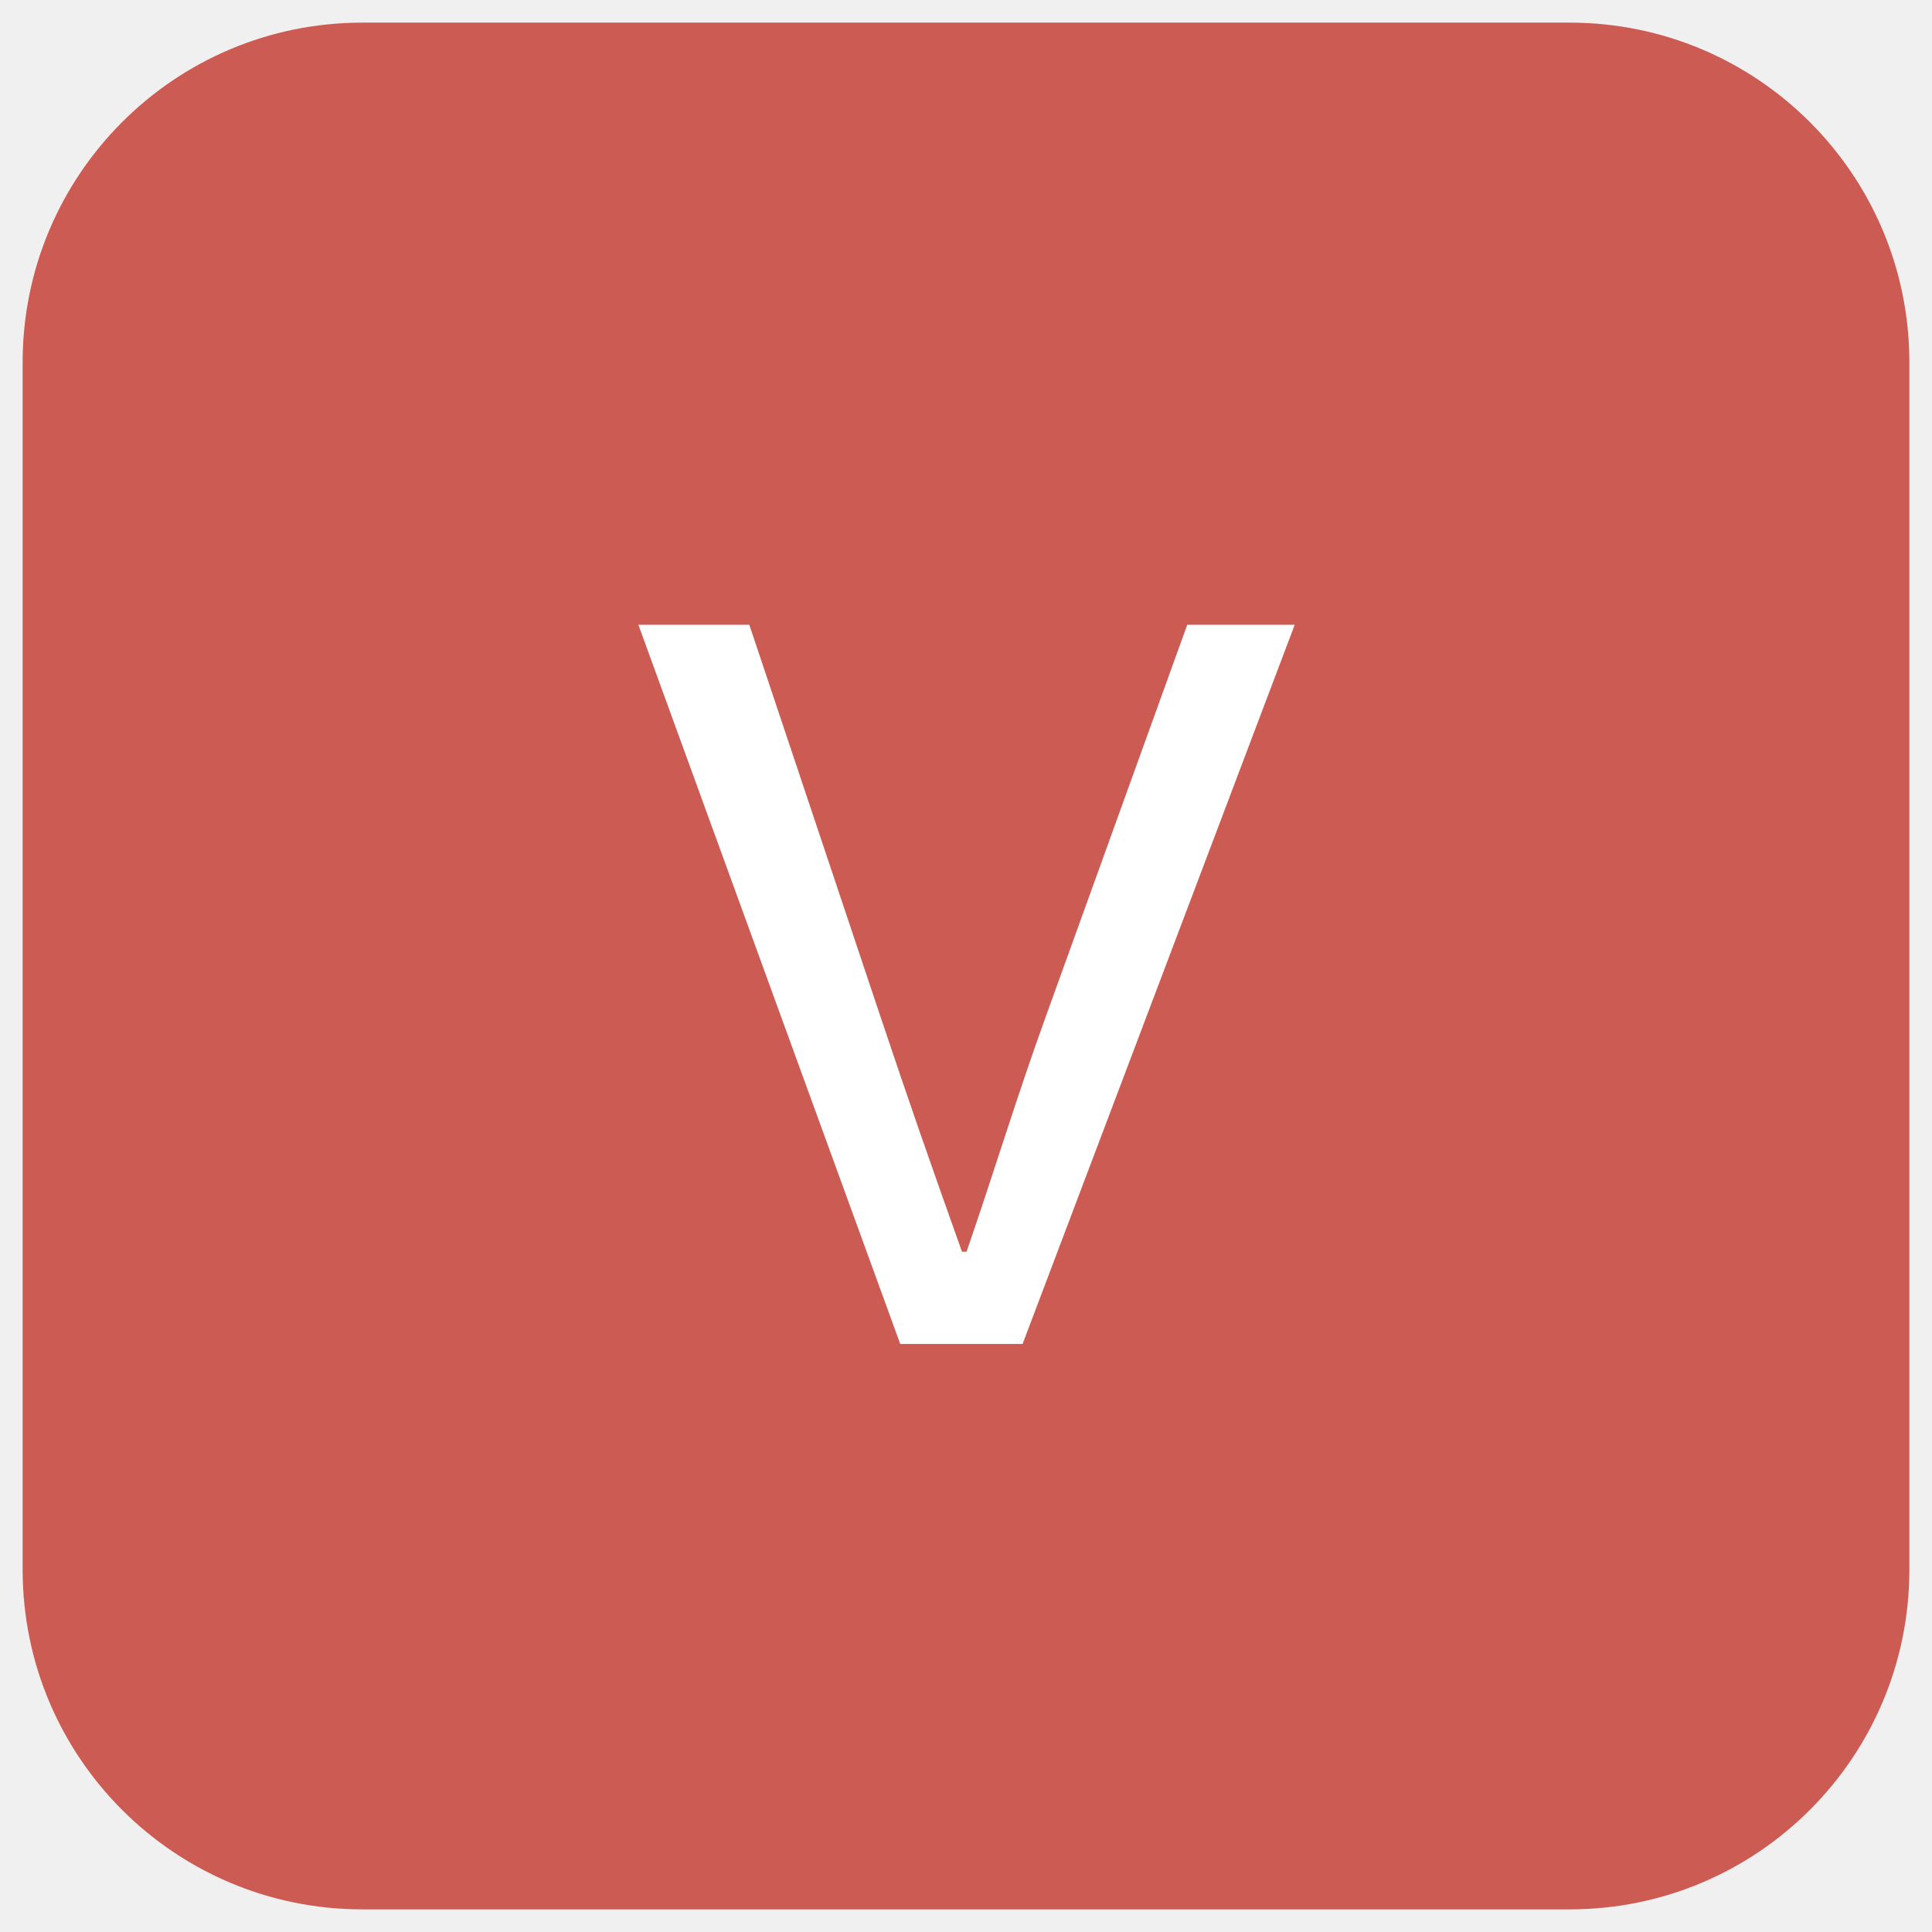
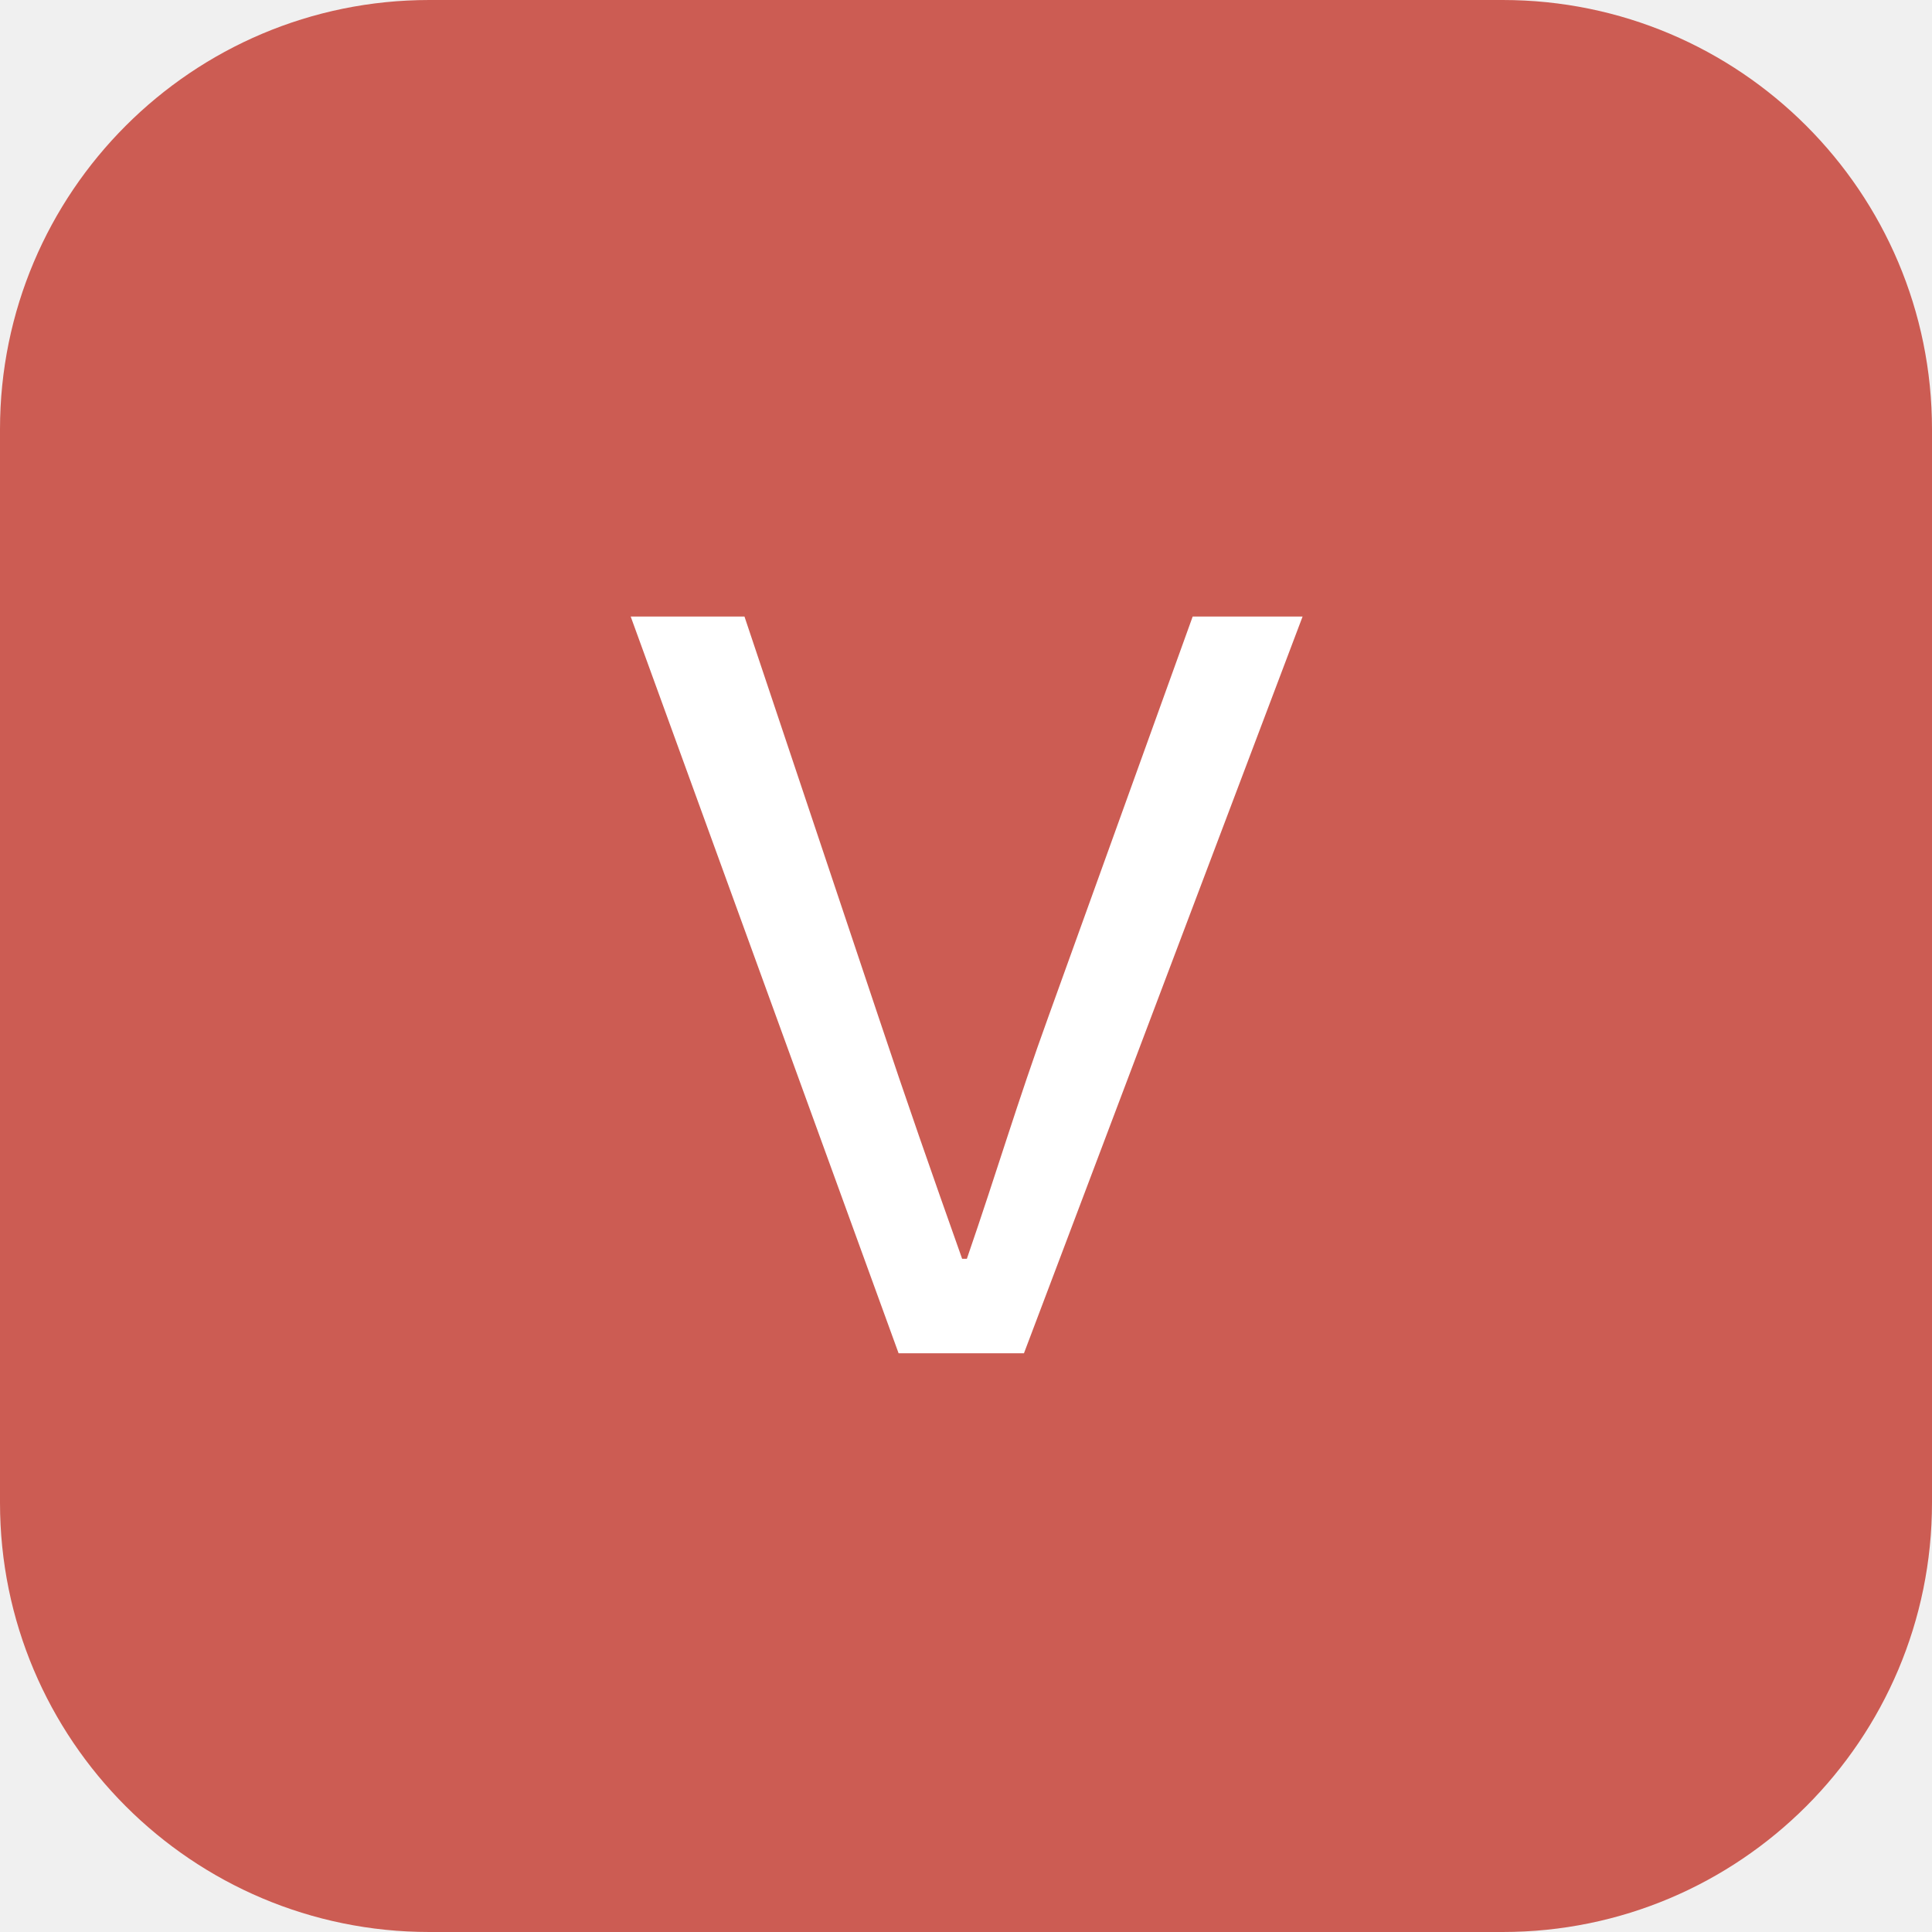
- <svg xmlns="http://www.w3.org/2000/svg" id="_圖層_1" viewBox="0 0 1024 1024">
-   <rect x="12" y="12" width="1000" height="1000" rx="180" ry="180" fill="#cc5c53" />
-   <path d="M338.38,331.16h58.78l69.09,206.44c15.15,45.24,27.27,80.08,43.63,125.84h2.42c15.76-45.76,26.06-80.6,42.42-125.84l74.54-206.44h56.96l-144.23,381.16h-64.84l-138.78-381.16Z" fill="#fff" />
+ <svg xmlns="http://www.w3.org/2000/svg" id="_圖層_1" viewBox="0 0 45 45">
+   <rect x="0" y="0" width="45" height="45" rx="10" ry="10" fill="#cc5c53" />
+   <path d="M14.69,14.36h2.65l3.11,9.29c.68,2.04,1.23,3.61,1.96,5.67h.11c.71-2.06,1.17-3.63,1.91-5.67l3.35-9.29h2.56l-6.49,17.16h-2.92l-6.24-17.16Z" fill="#fff" />
</svg>
